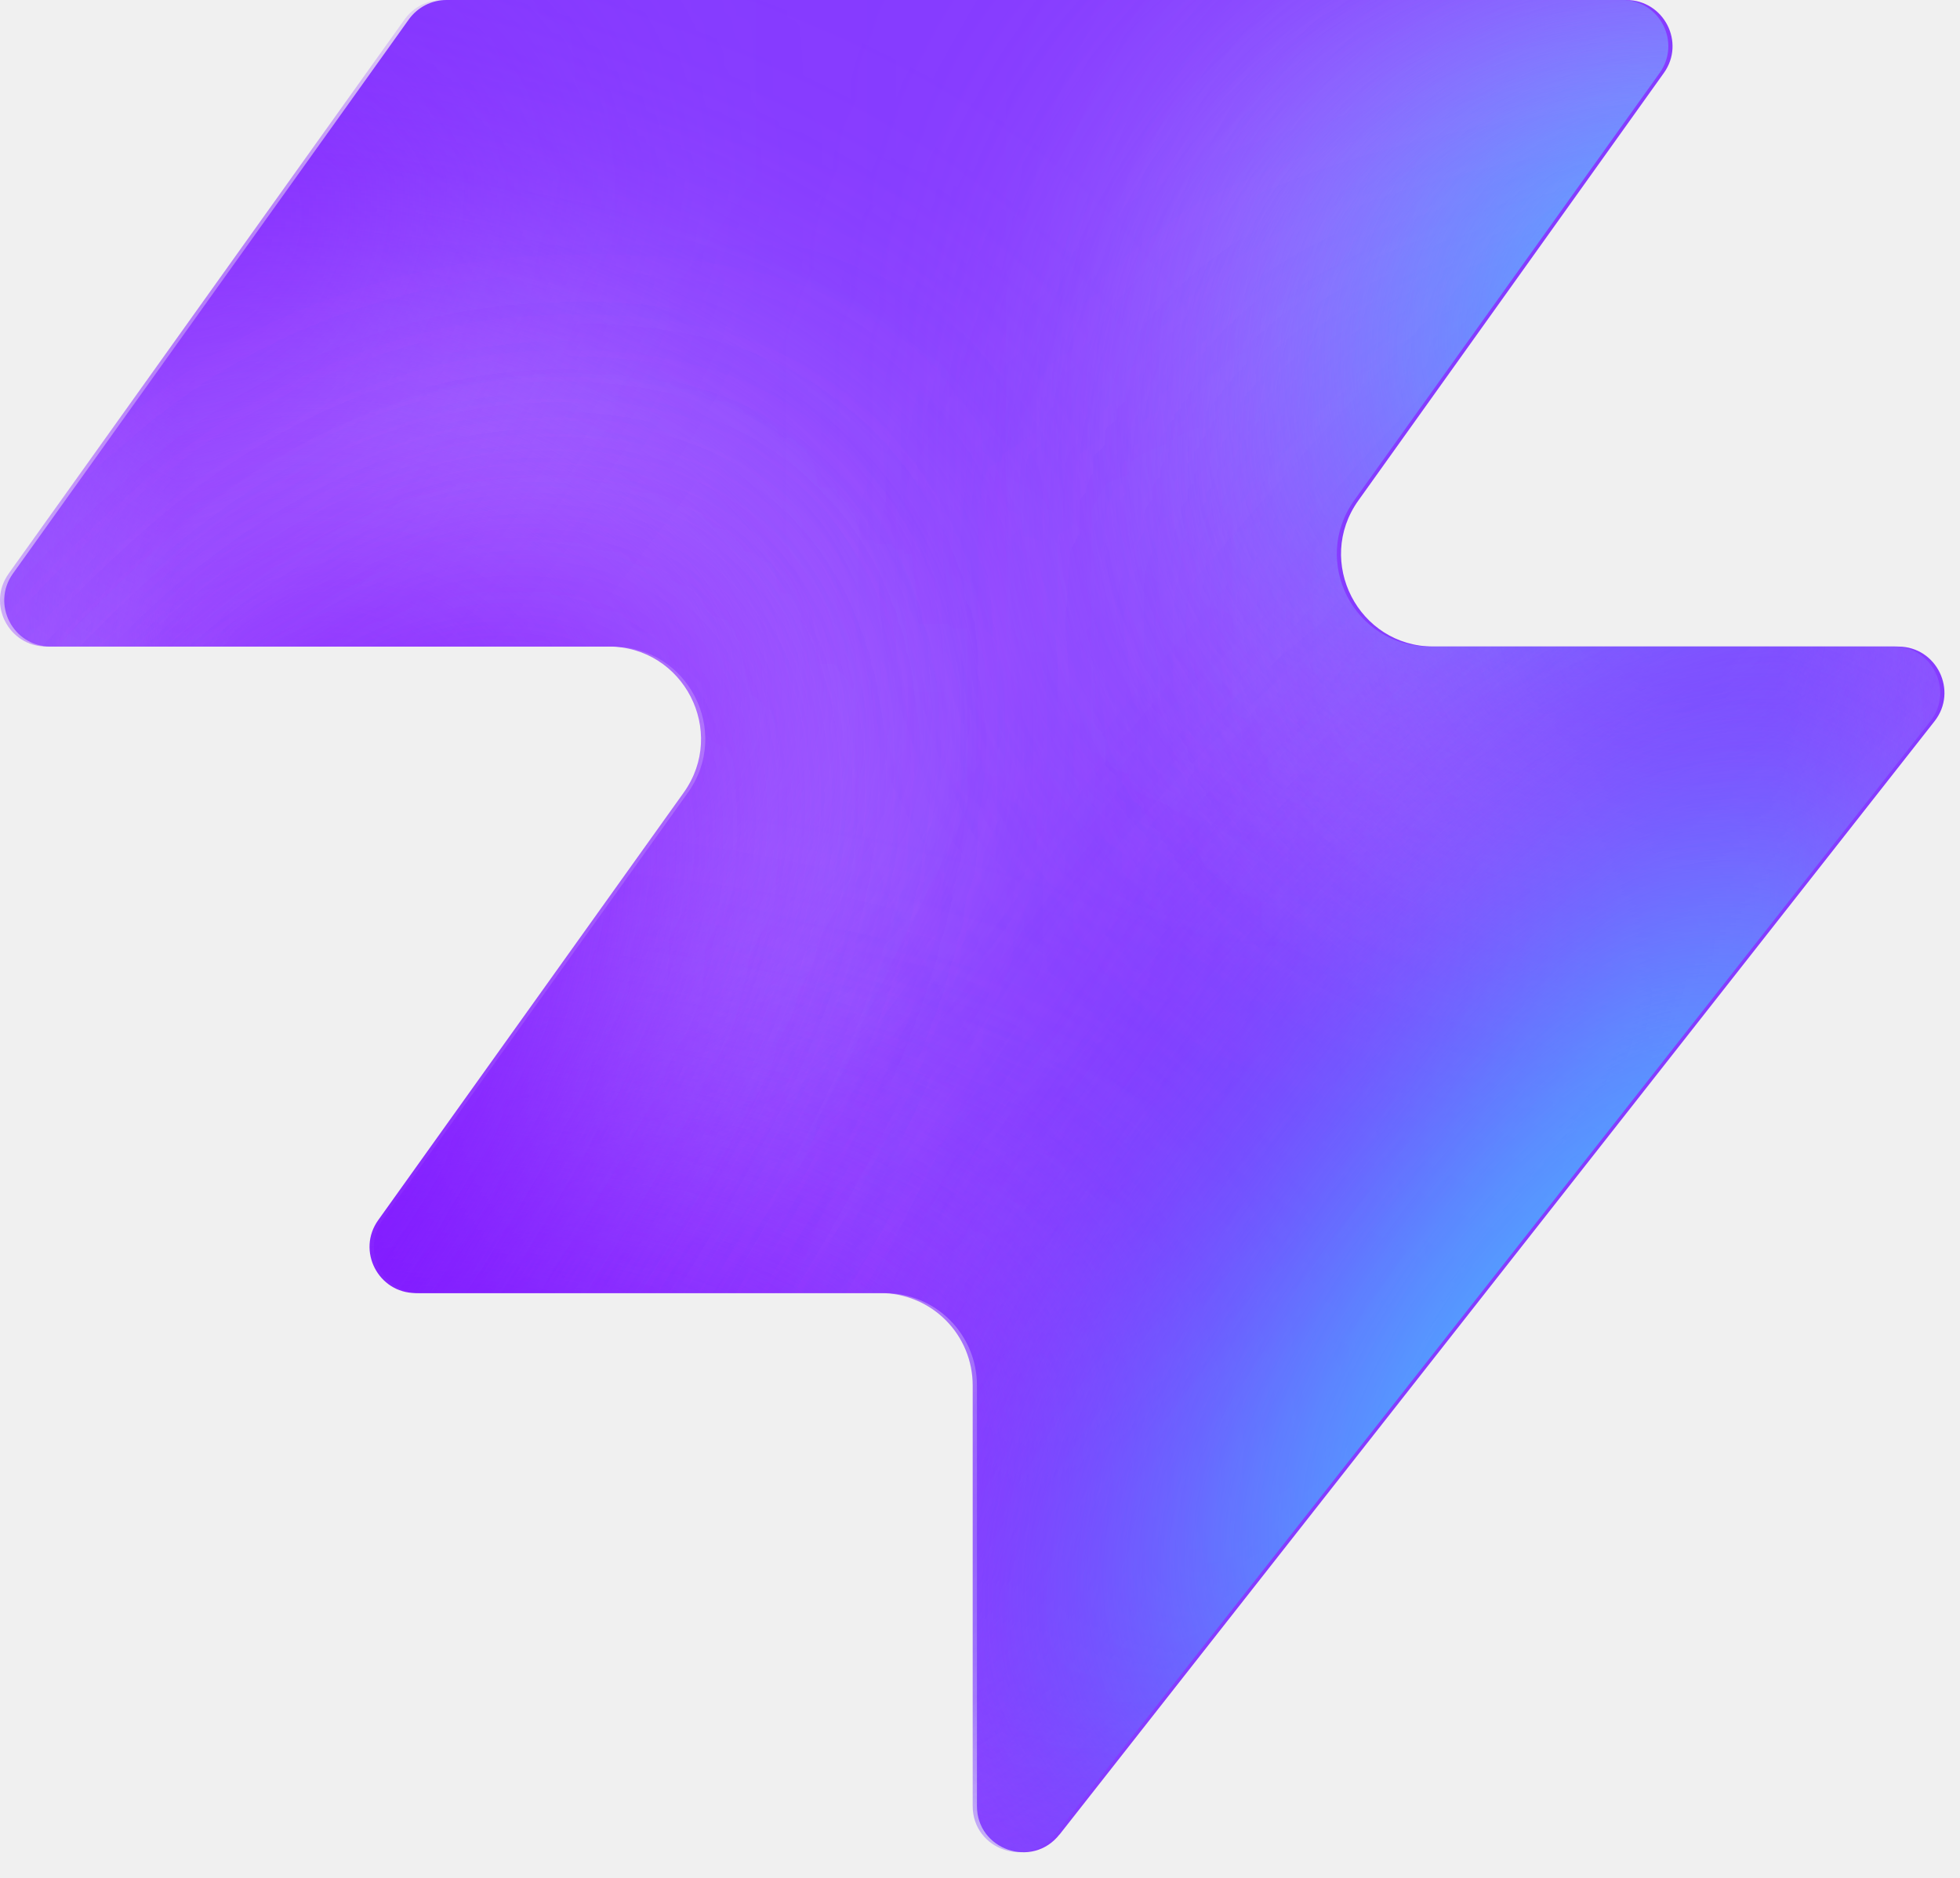
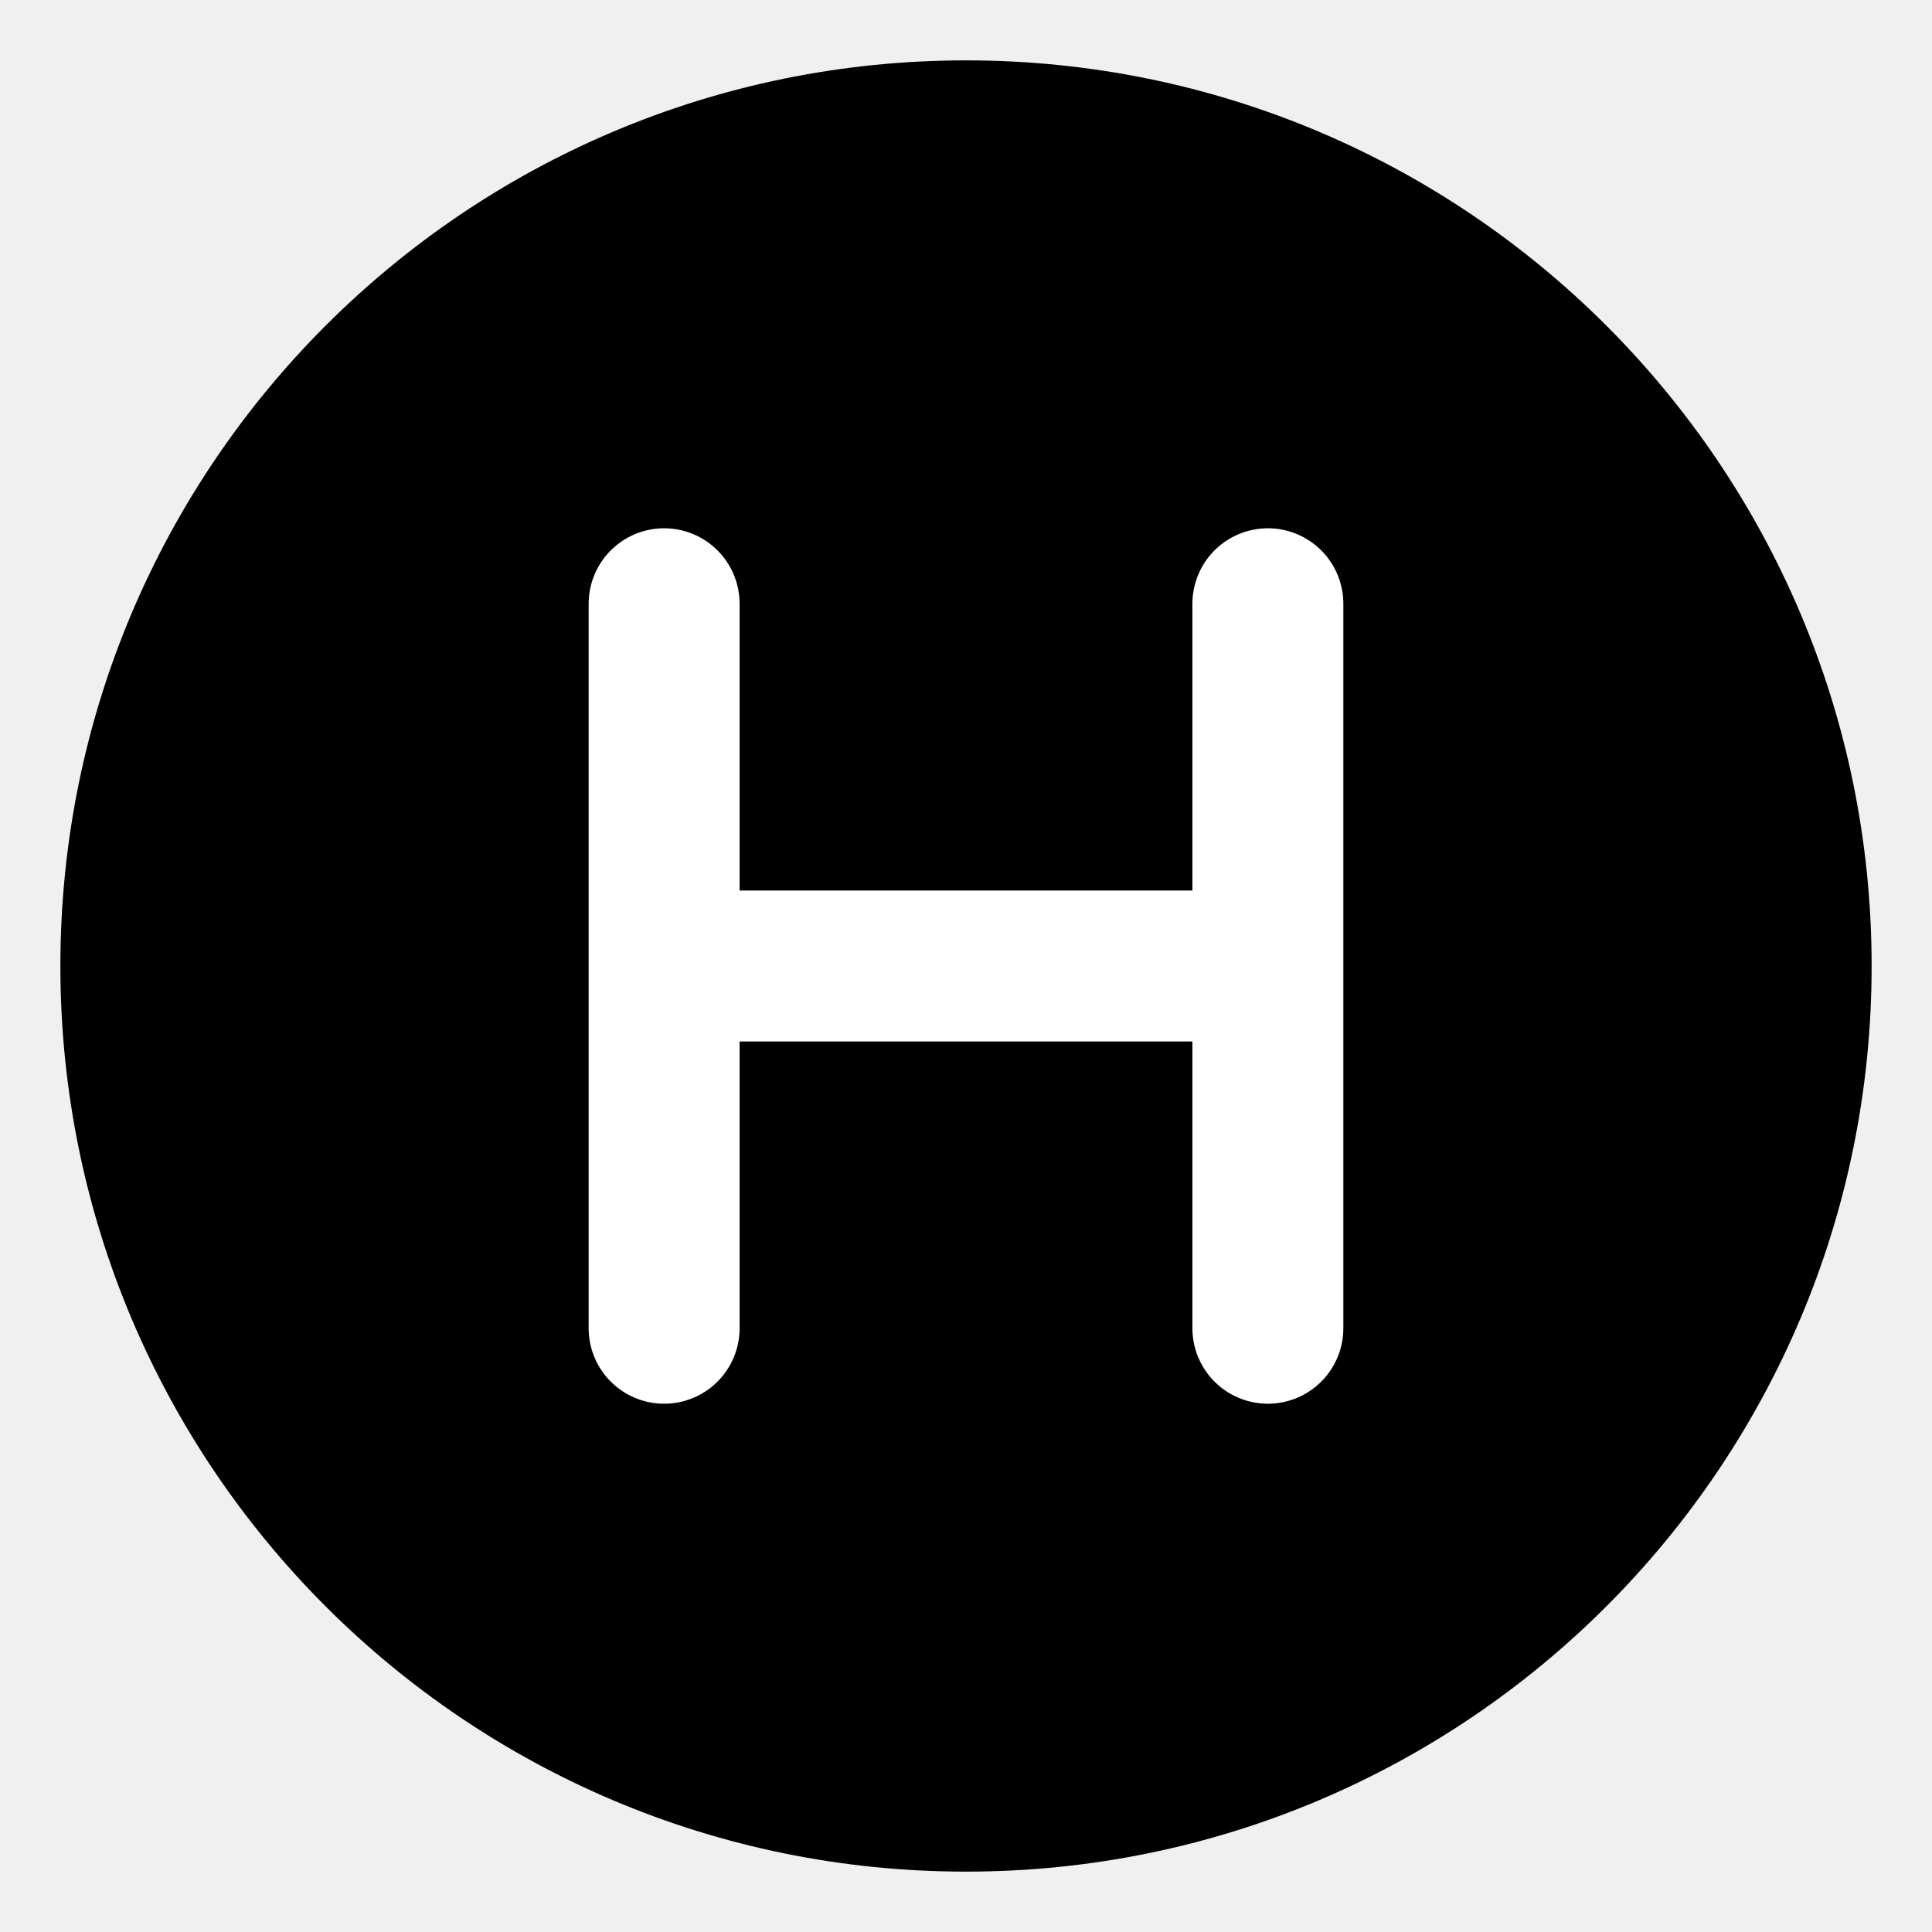
- <svg xmlns="http://www.w3.org/2000/svg" width="48" height="46" fill="none" viewBox="0 0 48 46">
-   <path fill="#863bff" d="M25.946 44.938c-.664.845-2.021.375-2.021-.698V33.937a2.26 2.26 0 0 0-2.262-2.262H10.287c-.92 0-1.456-1.04-.92-1.788l7.48-10.471c1.07-1.497 0-3.578-1.842-3.578H1.237c-.92 0-1.456-1.04-.92-1.788L10.013.474c.214-.297.556-.474.92-.474h28.894c.92 0 1.456 1.04.92 1.788l-7.48 10.471c-1.07 1.498 0 3.579 1.842 3.579h11.377c.943 0 1.473 1.088.89 1.83L25.947 44.94z" style="fill:#863bff;fill:color(display-p3 .525 .23 1);fill-opacity:1" />
-   <mask id="a" width="48" height="46" x="0" y="0" maskUnits="userSpaceOnUse" style="mask-type:alpha">
-     <path fill="#000" d="M25.842 44.938c-.664.844-2.021.375-2.021-.698V33.937a2.26 2.26 0 0 0-2.262-2.262H10.183c-.92 0-1.456-1.04-.92-1.788l7.48-10.471c1.07-1.498 0-3.579-1.842-3.579H1.133c-.92 0-1.456-1.04-.92-1.787L9.91.473c.214-.297.556-.474.92-.474h28.894c.92 0 1.456 1.04.92 1.788l-7.48 10.471c-1.07 1.498 0 3.578 1.842 3.578h11.377c.943 0 1.473 1.088.89 1.832L25.843 44.94z" style="fill:#000;fill-opacity:1" />
-   </mask>
-   <g mask="url(#a)">
-     <g filter="url(#b)">
-       <ellipse cx="5.508" cy="14.704" fill="#ede6ff" rx="5.508" ry="14.704" style="fill:#ede6ff;fill:color(display-p3 .927 .903 1);fill-opacity:1" transform="matrix(.00324 1 1 -.00324 -4.47 31.516)" />
-     </g>
-     <g filter="url(#c)">
-       <ellipse cx="10.399" cy="29.851" fill="#ede6ff" rx="10.399" ry="29.851" style="fill:#ede6ff;fill:color(display-p3 .927 .903 1);fill-opacity:1" transform="matrix(.00324 1 1 -.00324 -39.328 7.883)" />
-     </g>
-     <g filter="url(#d)">
-       <ellipse cx="5.508" cy="30.487" fill="#7e14ff" rx="5.508" ry="30.487" style="fill:#7e14ff;fill:color(display-p3 .492 .077 1);fill-opacity:1" transform="rotate(89.814 -25.913 -14.639)scale(1 -1)" />
-     </g>
-     <g filter="url(#e)">
-       <ellipse cx="5.508" cy="30.599" fill="#7e14ff" rx="5.508" ry="30.599" style="fill:#7e14ff;fill:color(display-p3 .492 .077 1);fill-opacity:1" transform="rotate(89.814 -32.644 -3.334)scale(1 -1)" />
-     </g>
-     <g filter="url(#f)">
-       <ellipse cx="5.508" cy="30.599" fill="#7e14ff" rx="5.508" ry="30.599" style="fill:#7e14ff;fill:color(display-p3 .492 .077 1);fill-opacity:1" transform="matrix(.00324 1 1 -.00324 -34.34 30.47)" />
-     </g>
-     <g filter="url(#g)">
-       <ellipse cx="14.072" cy="22.078" fill="#ede6ff" rx="14.072" ry="22.078" style="fill:#ede6ff;fill:color(display-p3 .927 .903 1);fill-opacity:1" transform="rotate(93.35 24.506 48.493)scale(-1 1)" />
-     </g>
-     <g filter="url(#h)">
-       <ellipse cx="3.47" cy="21.501" fill="#7e14ff" rx="3.47" ry="21.501" style="fill:#7e14ff;fill:color(display-p3 .492 .077 1);fill-opacity:1" transform="rotate(89.009 28.708 47.59)scale(-1 1)" />
-     </g>
-     <g filter="url(#i)">
-       <ellipse cx="3.47" cy="21.501" fill="#7e14ff" rx="3.47" ry="21.501" style="fill:#7e14ff;fill:color(display-p3 .492 .077 1);fill-opacity:1" transform="rotate(89.009 28.708 47.59)scale(-1 1)" />
-     </g>
-     <g filter="url(#j)">
-       <ellipse cx=".387" cy="8.972" fill="#7e14ff" rx="4.407" ry="29.108" style="fill:#7e14ff;fill:color(display-p3 .492 .077 1);fill-opacity:1" transform="rotate(39.51 .387 8.972)" />
-     </g>
-     <g filter="url(#k)">
-       <ellipse cx="47.523" cy="-6.092" fill="#7e14ff" rx="4.407" ry="29.108" style="fill:#7e14ff;fill:color(display-p3 .492 .077 1);fill-opacity:1" transform="rotate(37.892 47.523 -6.092)" />
-     </g>
-     <g filter="url(#l)">
-       <ellipse cx="41.412" cy="6.333" fill="#47bfff" rx="5.971" ry="9.665" style="fill:#47bfff;fill:color(display-p3 .28 .748 1);fill-opacity:1" transform="rotate(37.892 41.412 6.333)" />
-     </g>
-     <g filter="url(#m)">
-       <ellipse cx="-1.879" cy="38.332" fill="#7e14ff" rx="4.407" ry="29.108" style="fill:#7e14ff;fill:color(display-p3 .492 .077 1);fill-opacity:1" transform="rotate(37.892 -1.88 38.332)" />
-     </g>
-     <g filter="url(#n)">
-       <ellipse cx="-1.879" cy="38.332" fill="#7e14ff" rx="4.407" ry="29.108" style="fill:#7e14ff;fill:color(display-p3 .492 .077 1);fill-opacity:1" transform="rotate(37.892 -1.88 38.332)" />
-     </g>
-     <g filter="url(#o)">
-       <ellipse cx="35.651" cy="29.907" fill="#7e14ff" rx="4.407" ry="29.108" style="fill:#7e14ff;fill:color(display-p3 .492 .077 1);fill-opacity:1" transform="rotate(37.892 35.651 29.907)" />
-     </g>
-     <g filter="url(#p)">
-       <ellipse cx="38.418" cy="32.4" fill="#47bfff" rx="5.971" ry="15.297" style="fill:#47bfff;fill:color(display-p3 .28 .748 1);fill-opacity:1" transform="rotate(37.892 38.418 32.4)" />
-     </g>
-   </g>
-   <defs>
-     <filter id="b" width="60.045" height="41.654" x="-19.77" y="16.149" color-interpolation-filters="sRGB" filterUnits="userSpaceOnUse">
-       <feFlood flood-opacity="0" result="BackgroundImageFix" />
-       <feBlend in="SourceGraphic" in2="BackgroundImageFix" result="shape" />
-       <feGaussianBlur result="effect1_foregroundBlur_2002_17158" stdDeviation="7.659" />
-     </filter>
-     <filter id="c" width="90.34" height="51.437" x="-54.613" y="-7.533" color-interpolation-filters="sRGB" filterUnits="userSpaceOnUse">
-       <feFlood flood-opacity="0" result="BackgroundImageFix" />
-       <feBlend in="SourceGraphic" in2="BackgroundImageFix" result="shape" />
-       <feGaussianBlur result="effect1_foregroundBlur_2002_17158" stdDeviation="7.659" />
-     </filter>
-     <filter id="d" width="79.355" height="29.4" x="-49.64" y="2.03" color-interpolation-filters="sRGB" filterUnits="userSpaceOnUse">
-       <feFlood flood-opacity="0" result="BackgroundImageFix" />
-       <feBlend in="SourceGraphic" in2="BackgroundImageFix" result="shape" />
-       <feGaussianBlur result="effect1_foregroundBlur_2002_17158" stdDeviation="4.596" />
-     </filter>
-     <filter id="e" width="79.579" height="29.4" x="-45.045" y="20.029" color-interpolation-filters="sRGB" filterUnits="userSpaceOnUse">
-       <feFlood flood-opacity="0" result="BackgroundImageFix" />
-       <feBlend in="SourceGraphic" in2="BackgroundImageFix" result="shape" />
-       <feGaussianBlur result="effect1_foregroundBlur_2002_17158" stdDeviation="4.596" />
-     </filter>
-     <filter id="f" width="79.579" height="29.4" x="-43.513" y="21.178" color-interpolation-filters="sRGB" filterUnits="userSpaceOnUse">
-       <feFlood flood-opacity="0" result="BackgroundImageFix" />
-       <feBlend in="SourceGraphic" in2="BackgroundImageFix" result="shape" />
-       <feGaussianBlur result="effect1_foregroundBlur_2002_17158" stdDeviation="4.596" />
-     </filter>
-     <filter id="g" width="74.749" height="58.852" x="15.756" y="-17.901" color-interpolation-filters="sRGB" filterUnits="userSpaceOnUse">
-       <feFlood flood-opacity="0" result="BackgroundImageFix" />
-       <feBlend in="SourceGraphic" in2="BackgroundImageFix" result="shape" />
-       <feGaussianBlur result="effect1_foregroundBlur_2002_17158" stdDeviation="7.659" />
-     </filter>
-     <filter id="h" width="61.377" height="25.362" x="23.548" y="2.284" color-interpolation-filters="sRGB" filterUnits="userSpaceOnUse">
-       <feFlood flood-opacity="0" result="BackgroundImageFix" />
-       <feBlend in="SourceGraphic" in2="BackgroundImageFix" result="shape" />
-       <feGaussianBlur result="effect1_foregroundBlur_2002_17158" stdDeviation="4.596" />
-     </filter>
-     <filter id="i" width="61.377" height="25.362" x="23.548" y="2.284" color-interpolation-filters="sRGB" filterUnits="userSpaceOnUse">
-       <feFlood flood-opacity="0" result="BackgroundImageFix" />
-       <feBlend in="SourceGraphic" in2="BackgroundImageFix" result="shape" />
-       <feGaussianBlur result="effect1_foregroundBlur_2002_17158" stdDeviation="4.596" />
-     </filter>
-     <filter id="j" width="56.045" height="63.649" x="-27.636" y="-22.853" color-interpolation-filters="sRGB" filterUnits="userSpaceOnUse">
-       <feFlood flood-opacity="0" result="BackgroundImageFix" />
-       <feBlend in="SourceGraphic" in2="BackgroundImageFix" result="shape" />
-       <feGaussianBlur result="effect1_foregroundBlur_2002_17158" stdDeviation="4.596" />
-     </filter>
-     <filter id="k" width="54.814" height="64.646" x="20.116" y="-38.415" color-interpolation-filters="sRGB" filterUnits="userSpaceOnUse">
-       <feFlood flood-opacity="0" result="BackgroundImageFix" />
-       <feBlend in="SourceGraphic" in2="BackgroundImageFix" result="shape" />
-       <feGaussianBlur result="effect1_foregroundBlur_2002_17158" stdDeviation="4.596" />
-     </filter>
-     <filter id="l" width="33.541" height="35.313" x="24.641" y="-11.323" color-interpolation-filters="sRGB" filterUnits="userSpaceOnUse">
-       <feFlood flood-opacity="0" result="BackgroundImageFix" />
-       <feBlend in="SourceGraphic" in2="BackgroundImageFix" result="shape" />
-       <feGaussianBlur result="effect1_foregroundBlur_2002_17158" stdDeviation="4.596" />
-     </filter>
-     <filter id="m" width="54.814" height="64.646" x="-29.286" y="6.009" color-interpolation-filters="sRGB" filterUnits="userSpaceOnUse">
-       <feFlood flood-opacity="0" result="BackgroundImageFix" />
-       <feBlend in="SourceGraphic" in2="BackgroundImageFix" result="shape" />
-       <feGaussianBlur result="effect1_foregroundBlur_2002_17158" stdDeviation="4.596" />
-     </filter>
-     <filter id="n" width="54.814" height="64.646" x="-29.286" y="6.009" color-interpolation-filters="sRGB" filterUnits="userSpaceOnUse">
-       <feFlood flood-opacity="0" result="BackgroundImageFix" />
-       <feBlend in="SourceGraphic" in2="BackgroundImageFix" result="shape" />
-       <feGaussianBlur result="effect1_foregroundBlur_2002_17158" stdDeviation="4.596" />
-     </filter>
-     <filter id="o" width="54.814" height="64.646" x="8.244" y="-2.416" color-interpolation-filters="sRGB" filterUnits="userSpaceOnUse">
-       <feFlood flood-opacity="0" result="BackgroundImageFix" />
-       <feBlend in="SourceGraphic" in2="BackgroundImageFix" result="shape" />
-       <feGaussianBlur result="effect1_foregroundBlur_2002_17158" stdDeviation="4.596" />
-     </filter>
-     <filter id="p" width="39.409" height="43.623" x="18.713" y="10.588" color-interpolation-filters="sRGB" filterUnits="userSpaceOnUse">
-       <feFlood flood-opacity="0" result="BackgroundImageFix" />
-       <feBlend in="SourceGraphic" in2="BackgroundImageFix" result="shape" />
-       <feGaussianBlur result="effect1_foregroundBlur_2002_17158" stdDeviation="4.596" />
-     </filter>
-   </defs>
+ <svg xmlns="http://www.w3.org/2000/svg" viewBox="0 0 32 32" fill="none">
+   <circle cx="16" cy="16" r="15" fill="#000000" />
+   <path d="M11 10V22M21 10V22M11 16H21" stroke="#FFFFFF" stroke-width="2.5" stroke-linecap="round" stroke-linejoin="round" />
</svg>
